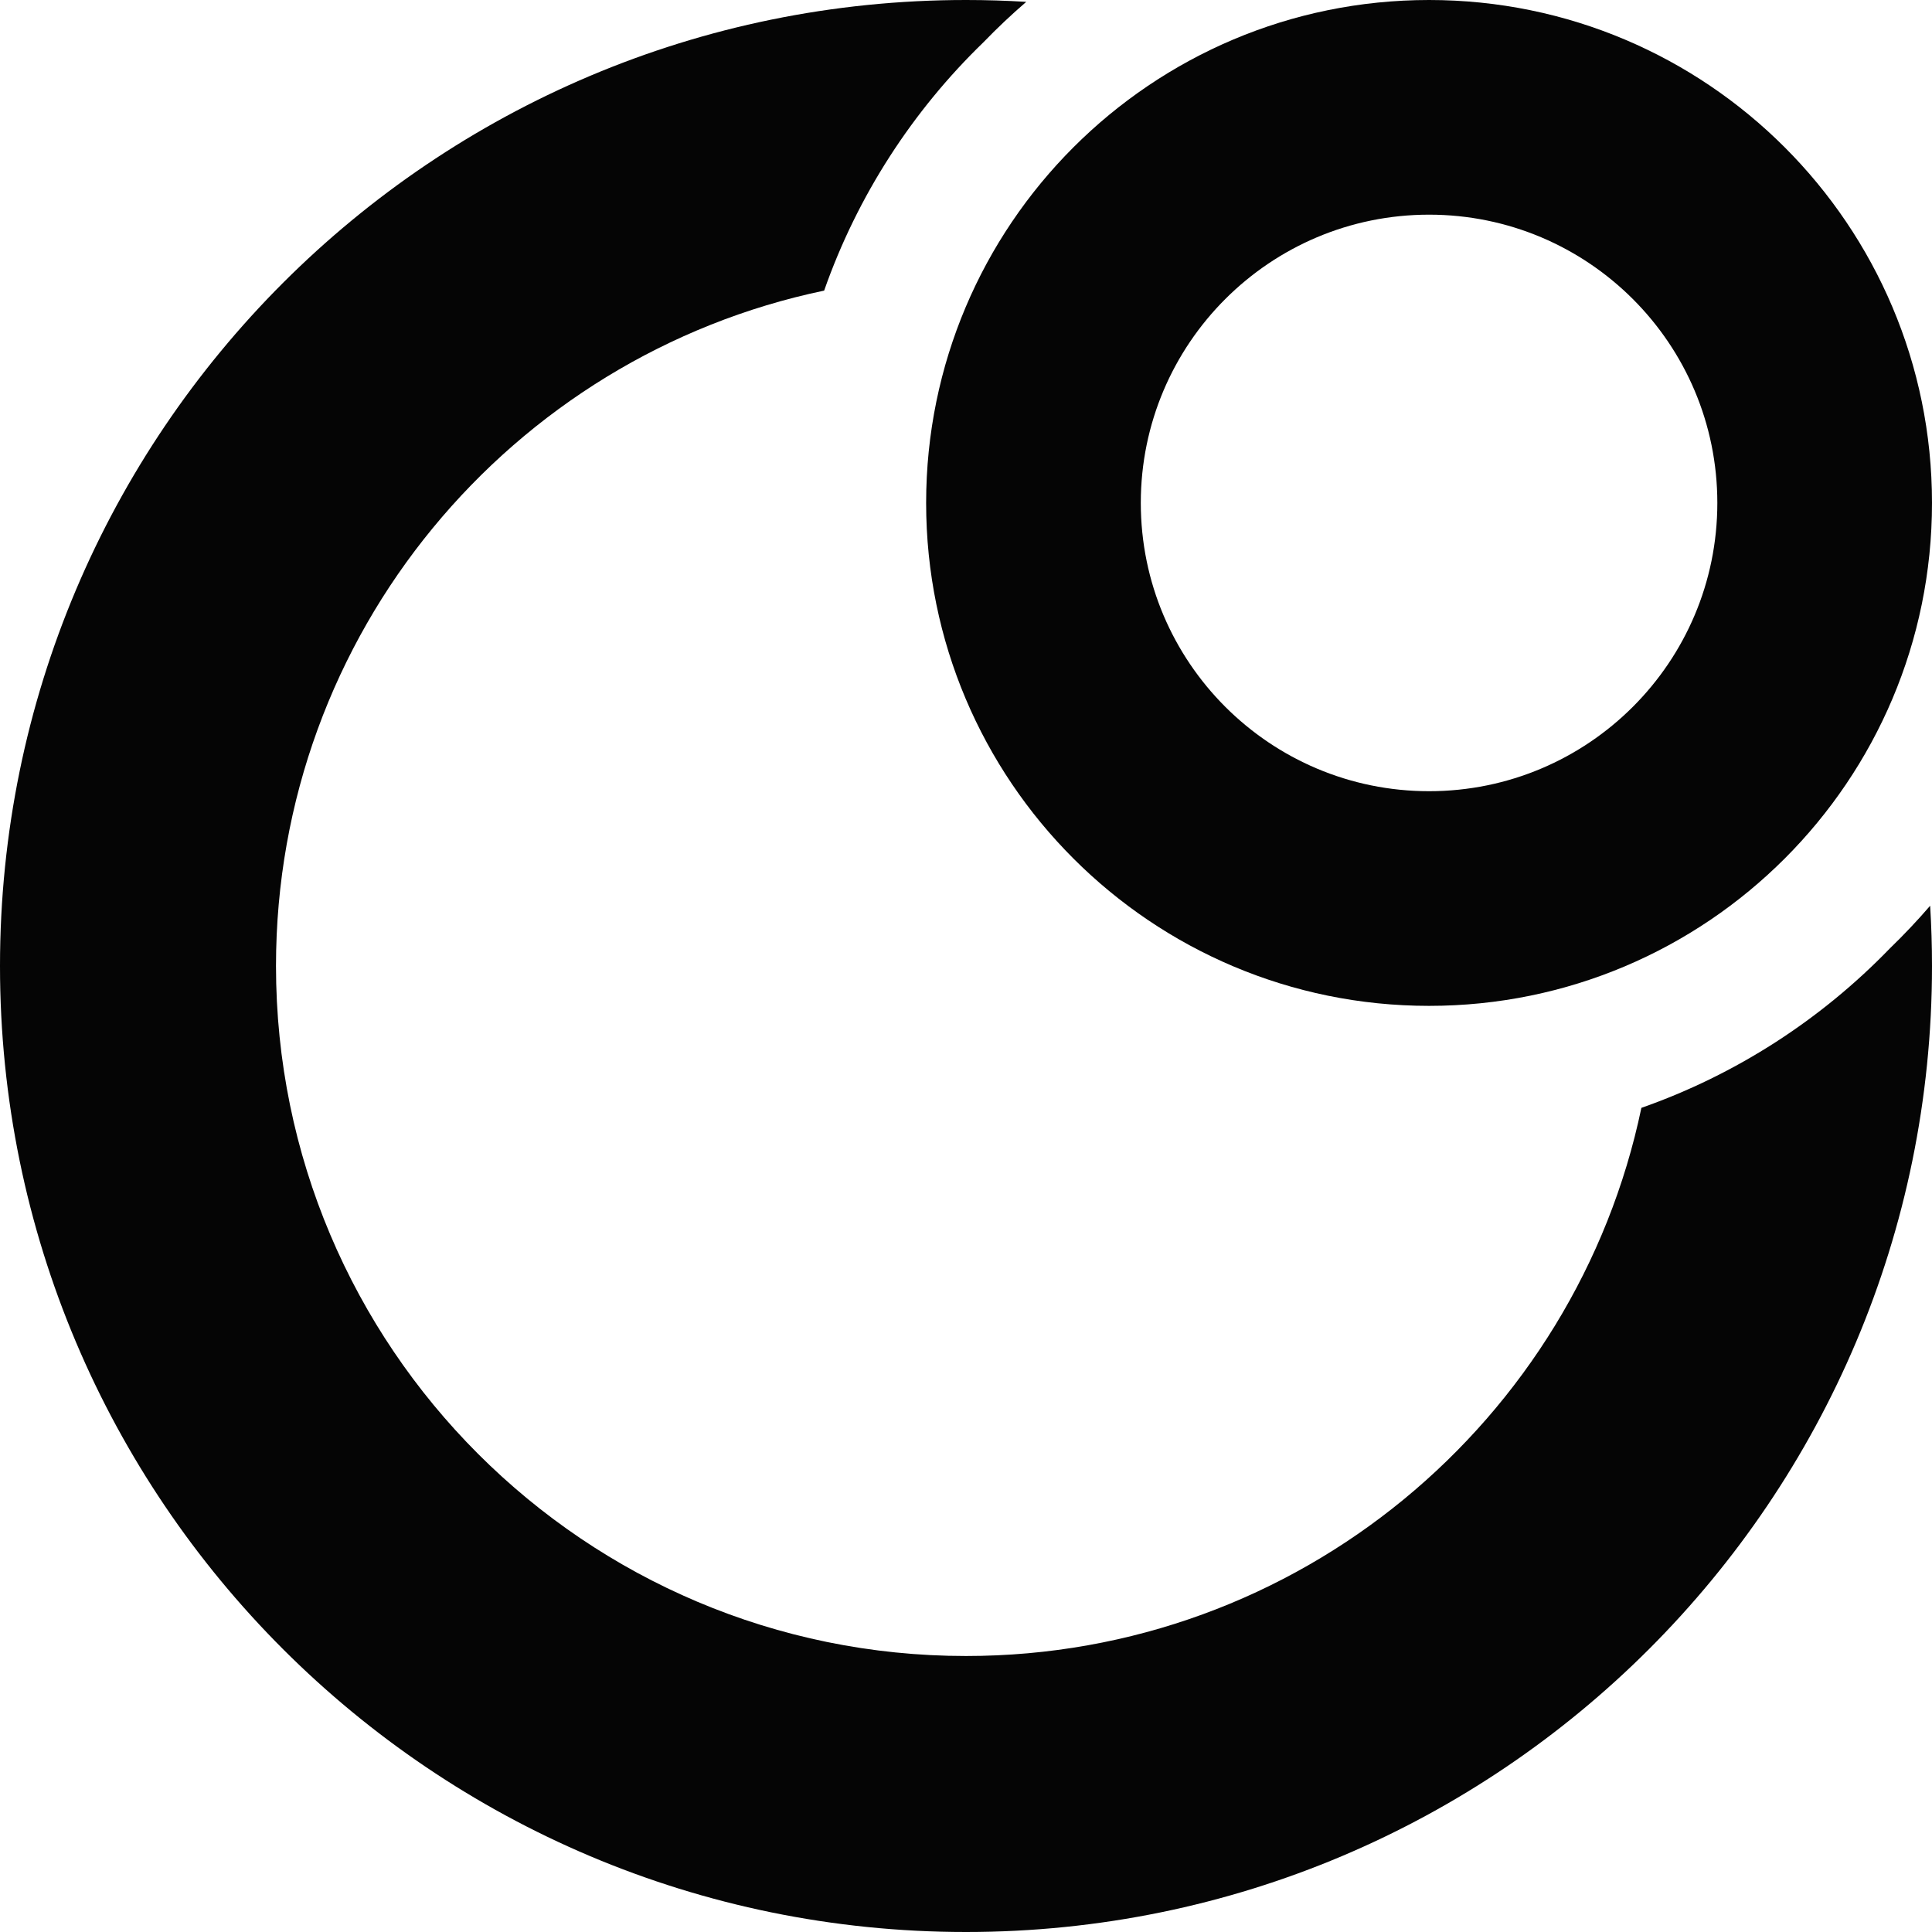
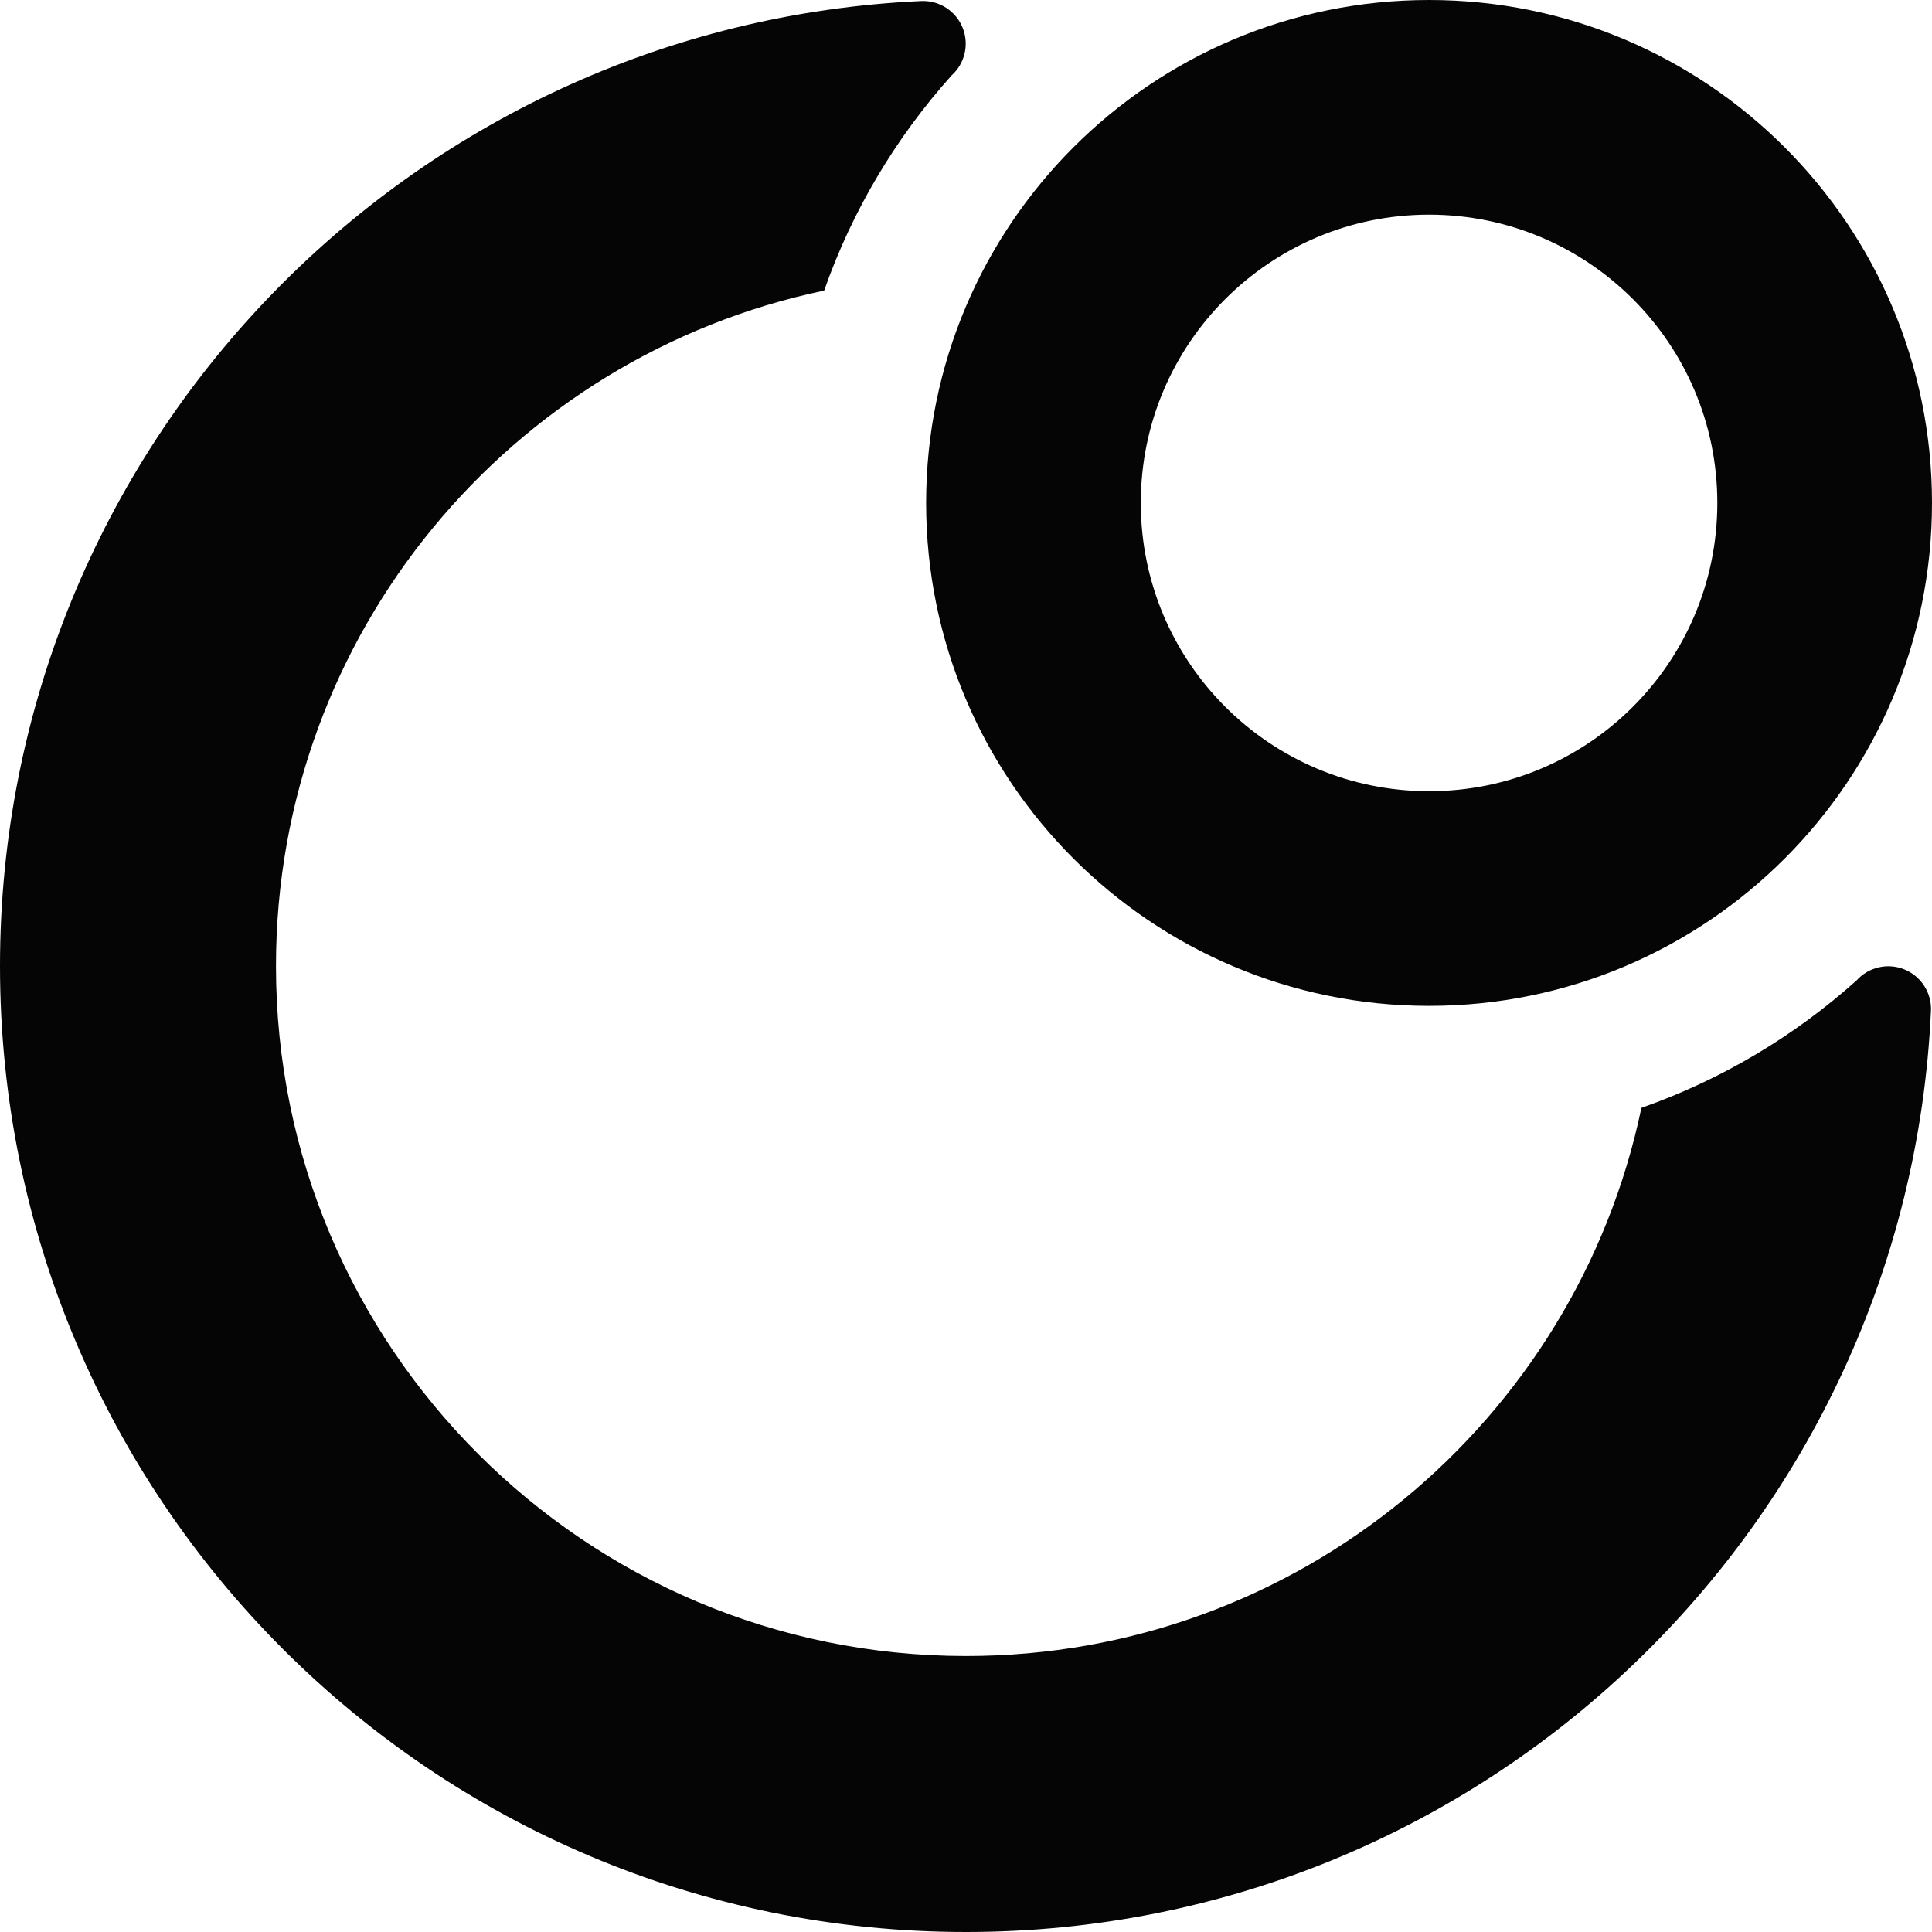
<svg xmlns="http://www.w3.org/2000/svg" width="362" height="362" viewBox="0 0 362 362" fill="none">
  <path d="M321.778 94.235C321.778 64.404 297.595 40.222 267.765 40.222C237.935 40.222 213.752 64.404 213.752 94.235C213.752 124.065 237.935 148.248 267.765 148.248C297.595 148.248 321.778 124.065 321.778 94.235ZM362 94.235C362 146.279 319.81 188.47 267.765 188.47C215.721 188.47 173.53 146.279 173.53 94.235C173.53 42.19 215.721 1.33271e-06 267.765 0C319.81 0 362 42.19 362 94.235Z" fill="#050505" />
-   <path d="M181 0C184.792 0 188.556 0.116 192.289 0.346C189.506 2.745 186.833 5.269 184.28 7.91C170.997 20.759 160.669 36.645 154.42 54.451C95.768 66.708 51.714 118.709 51.714 181C51.714 252.403 109.597 310.286 181 310.286C243.292 310.286 295.291 266.231 307.547 207.58C325.364 201.327 341.259 190.99 354.113 177.695C356.745 175.149 359.261 172.486 361.653 169.71C361.883 173.444 362 177.208 362 181C362 280.964 280.964 362 181 362C81.037 362 0 280.964 0 181C0 81.037 81.037 0 181 0Z" fill="#050505" />
+   <path d="M178.29 14.14C167.88 25.76 159.69 39.42 154.42 54.45C95.77 66.71 51.71 118.71 51.71 181C51.71 252.4 109.6 310.29 181 310.29C243.29 310.29 295.29 266.23 307.55 207.58C322.58 202.3 336.24 194.12 347.86 183.71A8 8 0 0 1 361.81 189.36C357.44 285.44 278.16 362 181 362C81.04 362 0 280.96 0 181C0 83.84 76.56 4.56 172.64 0.19A8 8 0 0 1 178.29 14.14Z" fill="#050505" />
</svg>
